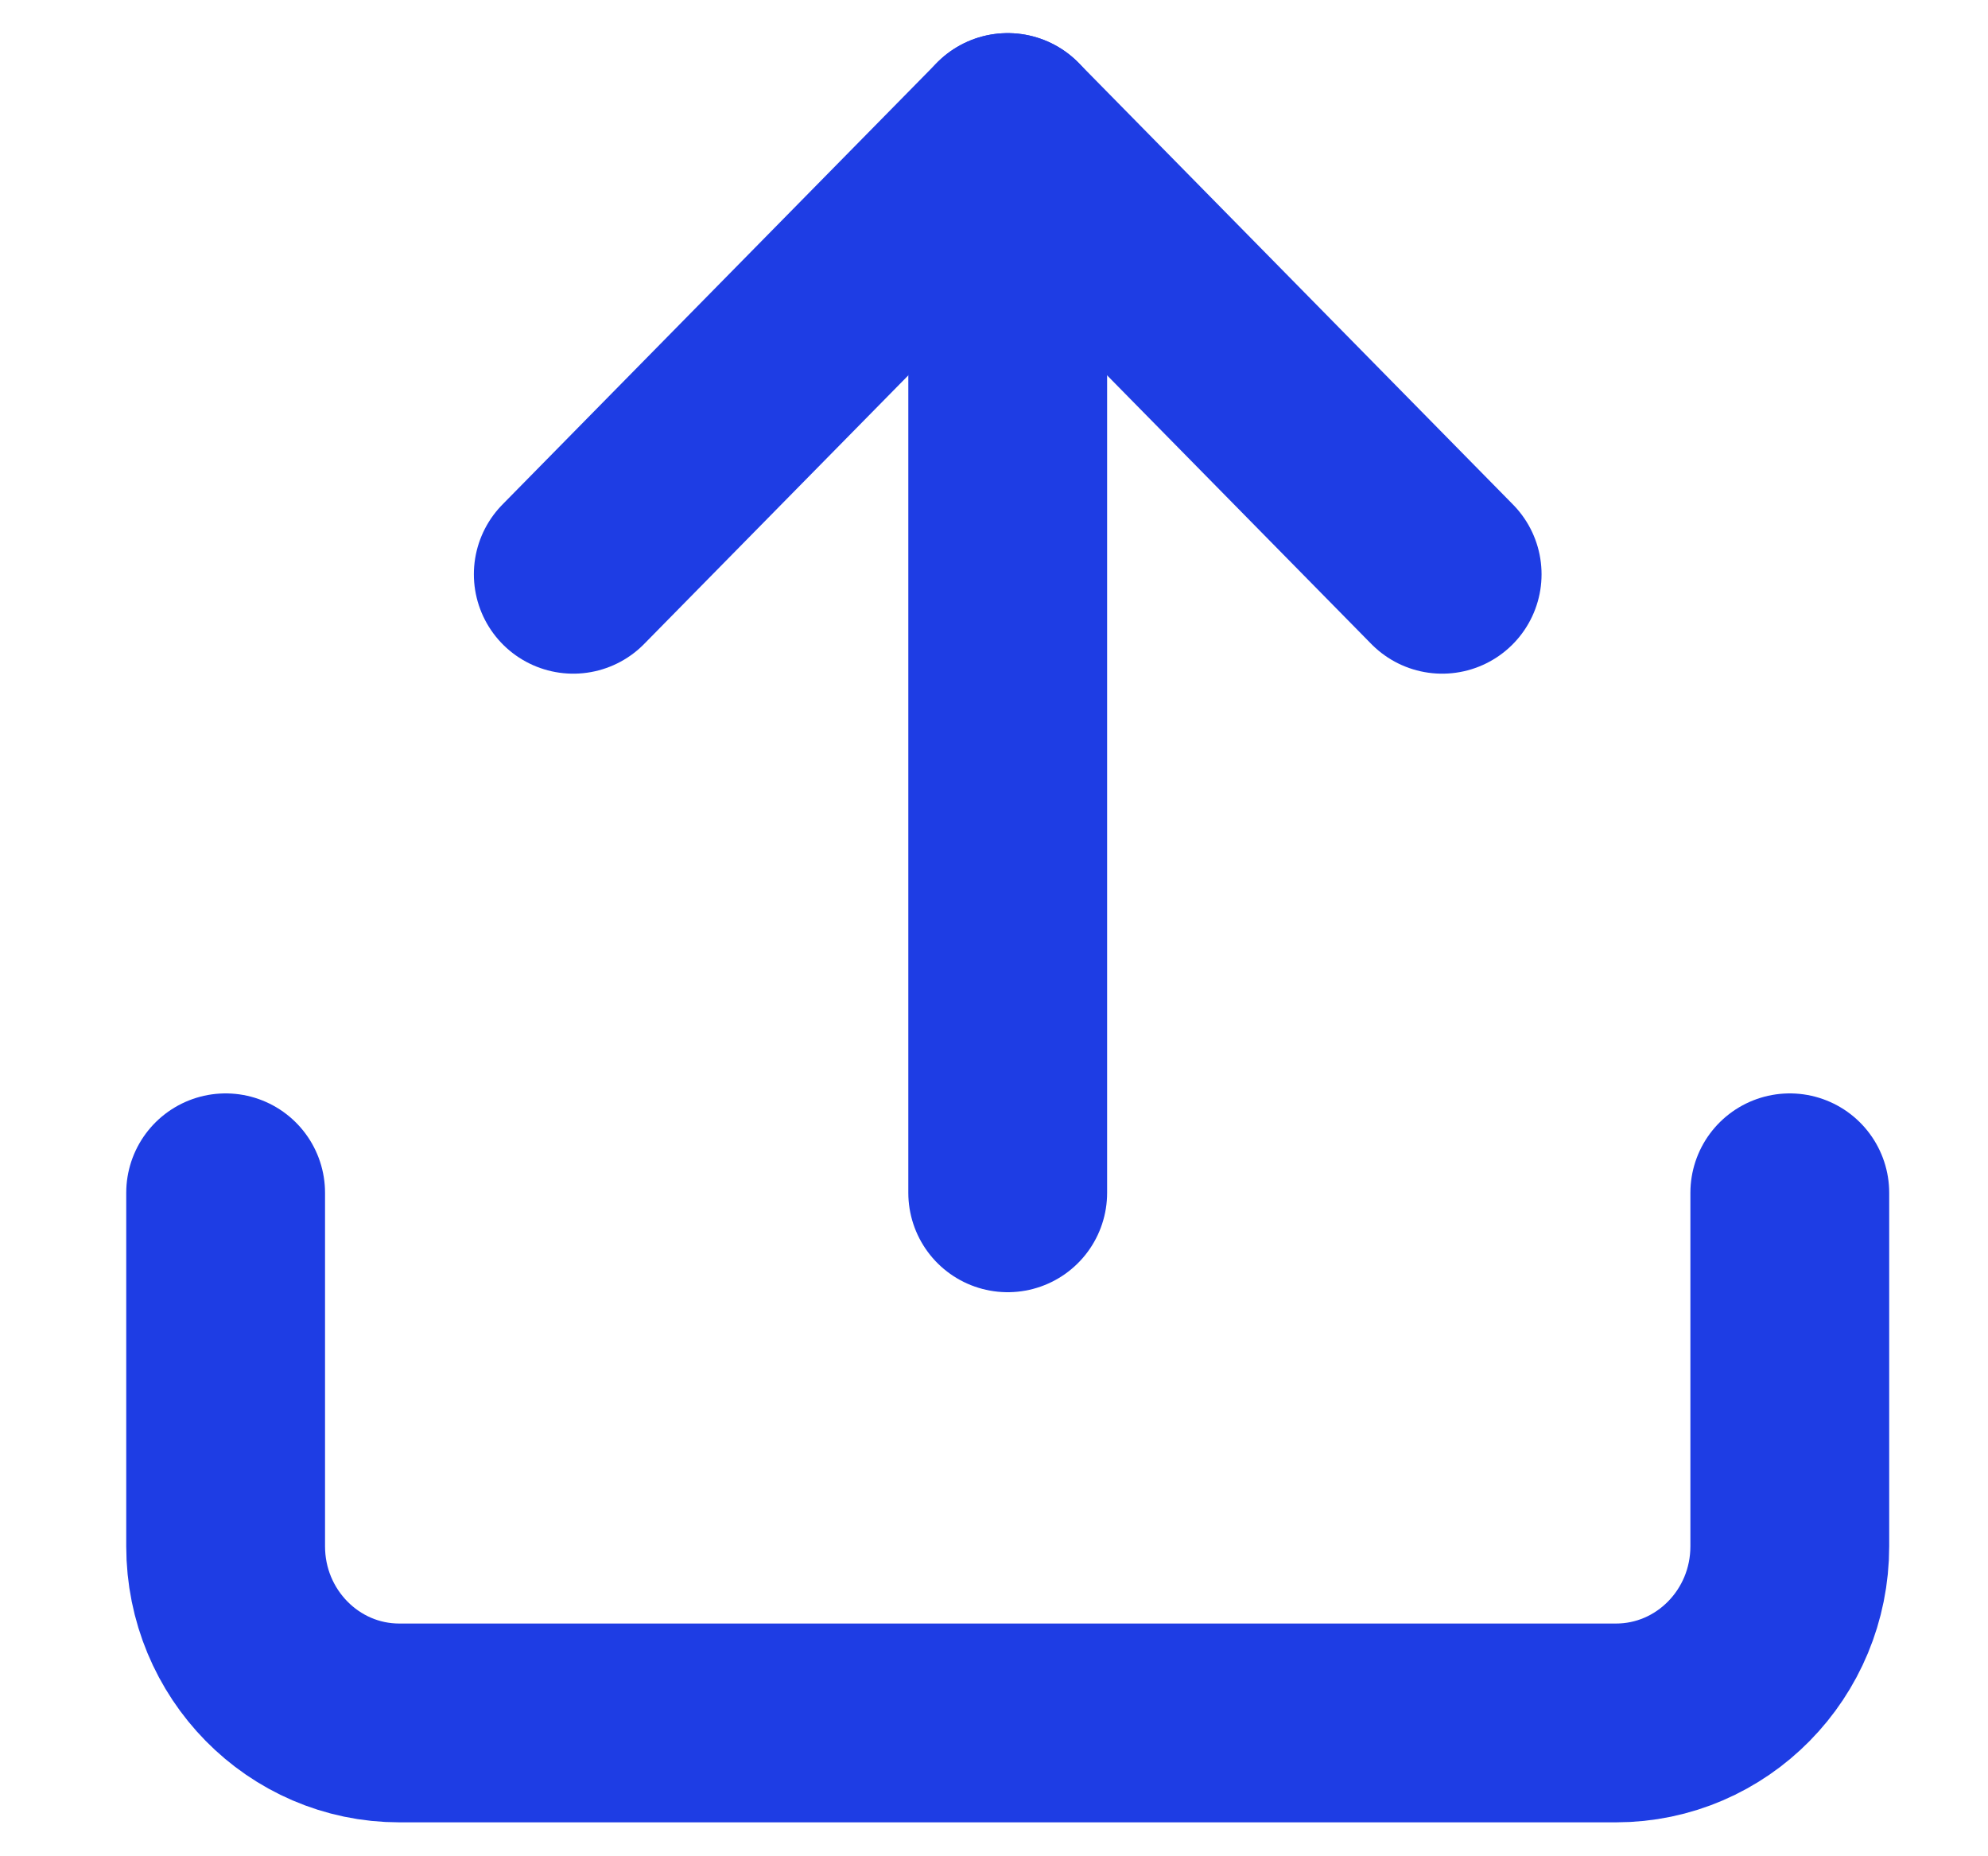
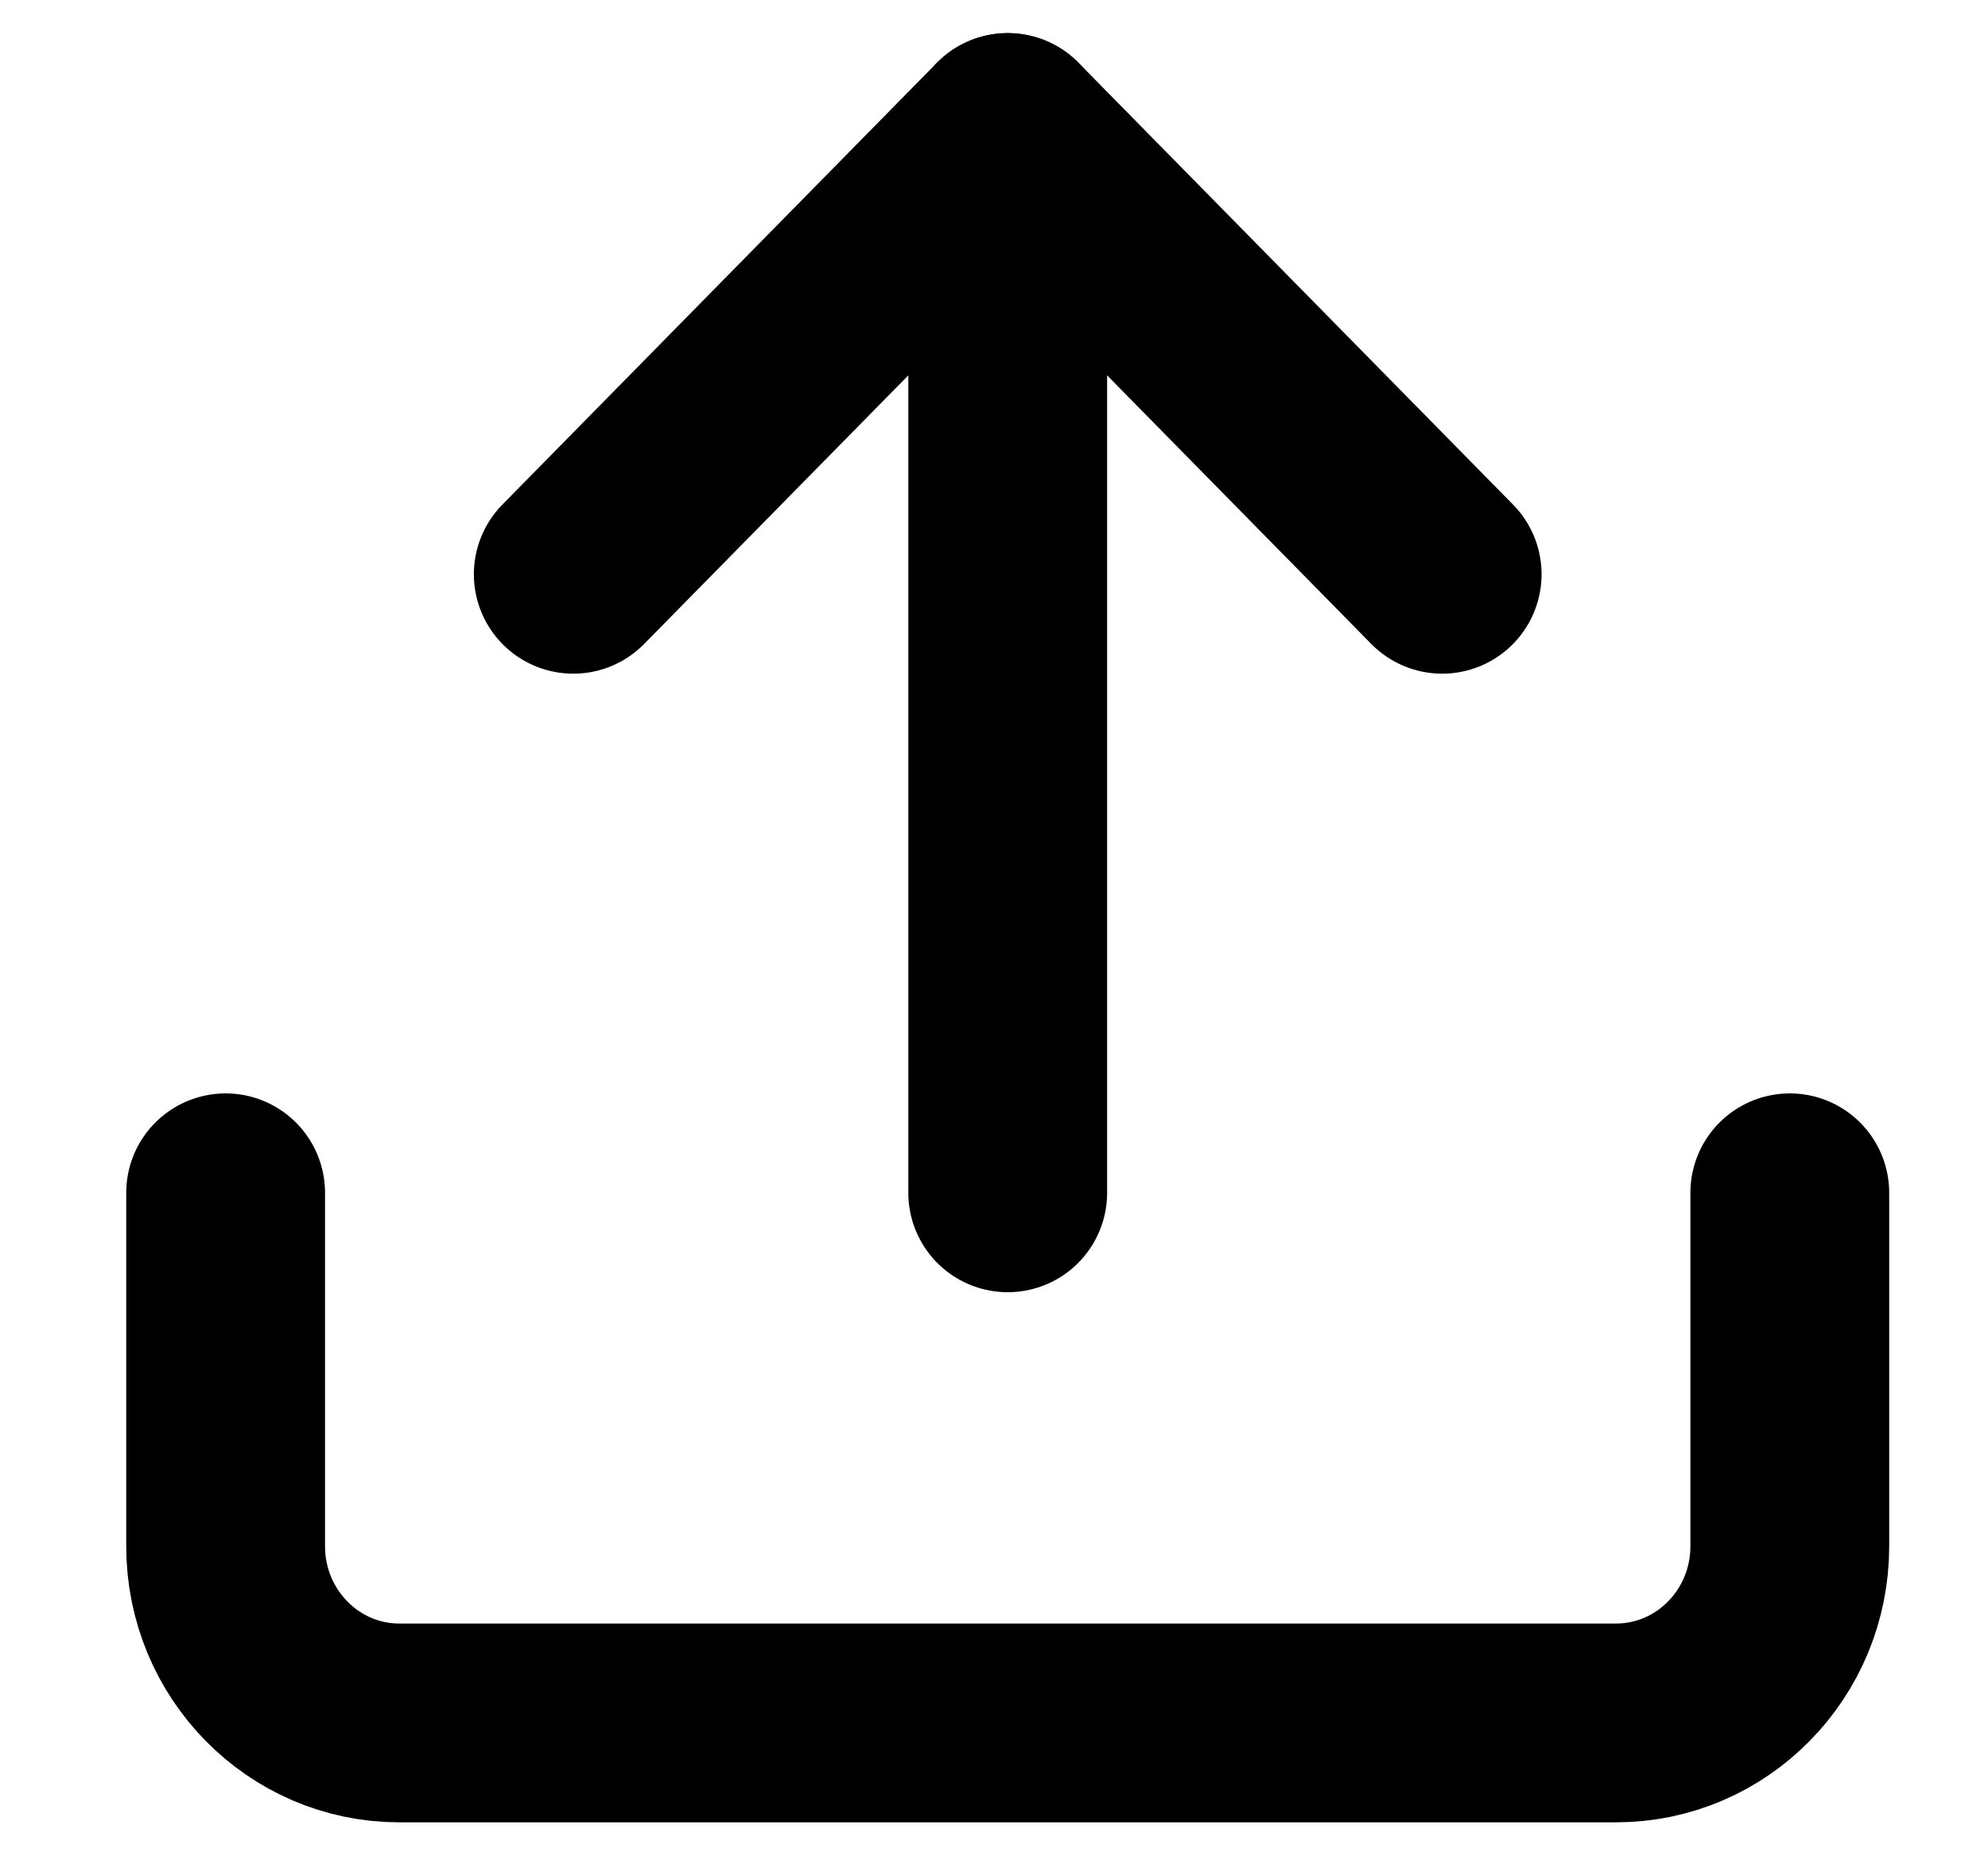
<svg xmlns="http://www.w3.org/2000/svg" width="15px" height="14px" viewBox="0 0 15 14" version="1.1">
  <g id="Web" stroke="none" stroke-width="1" fill="none" fill-rule="evenodd" stroke-linecap="round" stroke-linejoin="round">
-     <g id="Scan-V2-Contract-Edit" transform="translate(-748, -206)" stroke="#1e3de4" stroke-width="1.5">
+     <g id="Scan-V2-Contract-Edit" transform="translate(-748, -206)" stroke="currentColor" stroke-width="1.5">
      <g id="Contract-Detail-3" transform="translate(732, 158)">
        <g id="upload--2" transform="translate(17.70248, 49)">
          <g id="upload-" transform="translate(-0, 0)">
            <path d="M11.802,8 L11.802,10.667 C11.802,11.403 11.215,12 10.49,12 L1.311,12 C0.587,12 0,11.403 0,10.667 L0,8" id="路径" />
            <polyline id="路径" points="9.179 3.333 5.901 0 2.623 3.333" />
            <line x1="5.901" y1="0" x2="5.901" y2="8" id="路径" />
          </g>
        </g>
      </g>
    </g>
  </g>
</svg>
